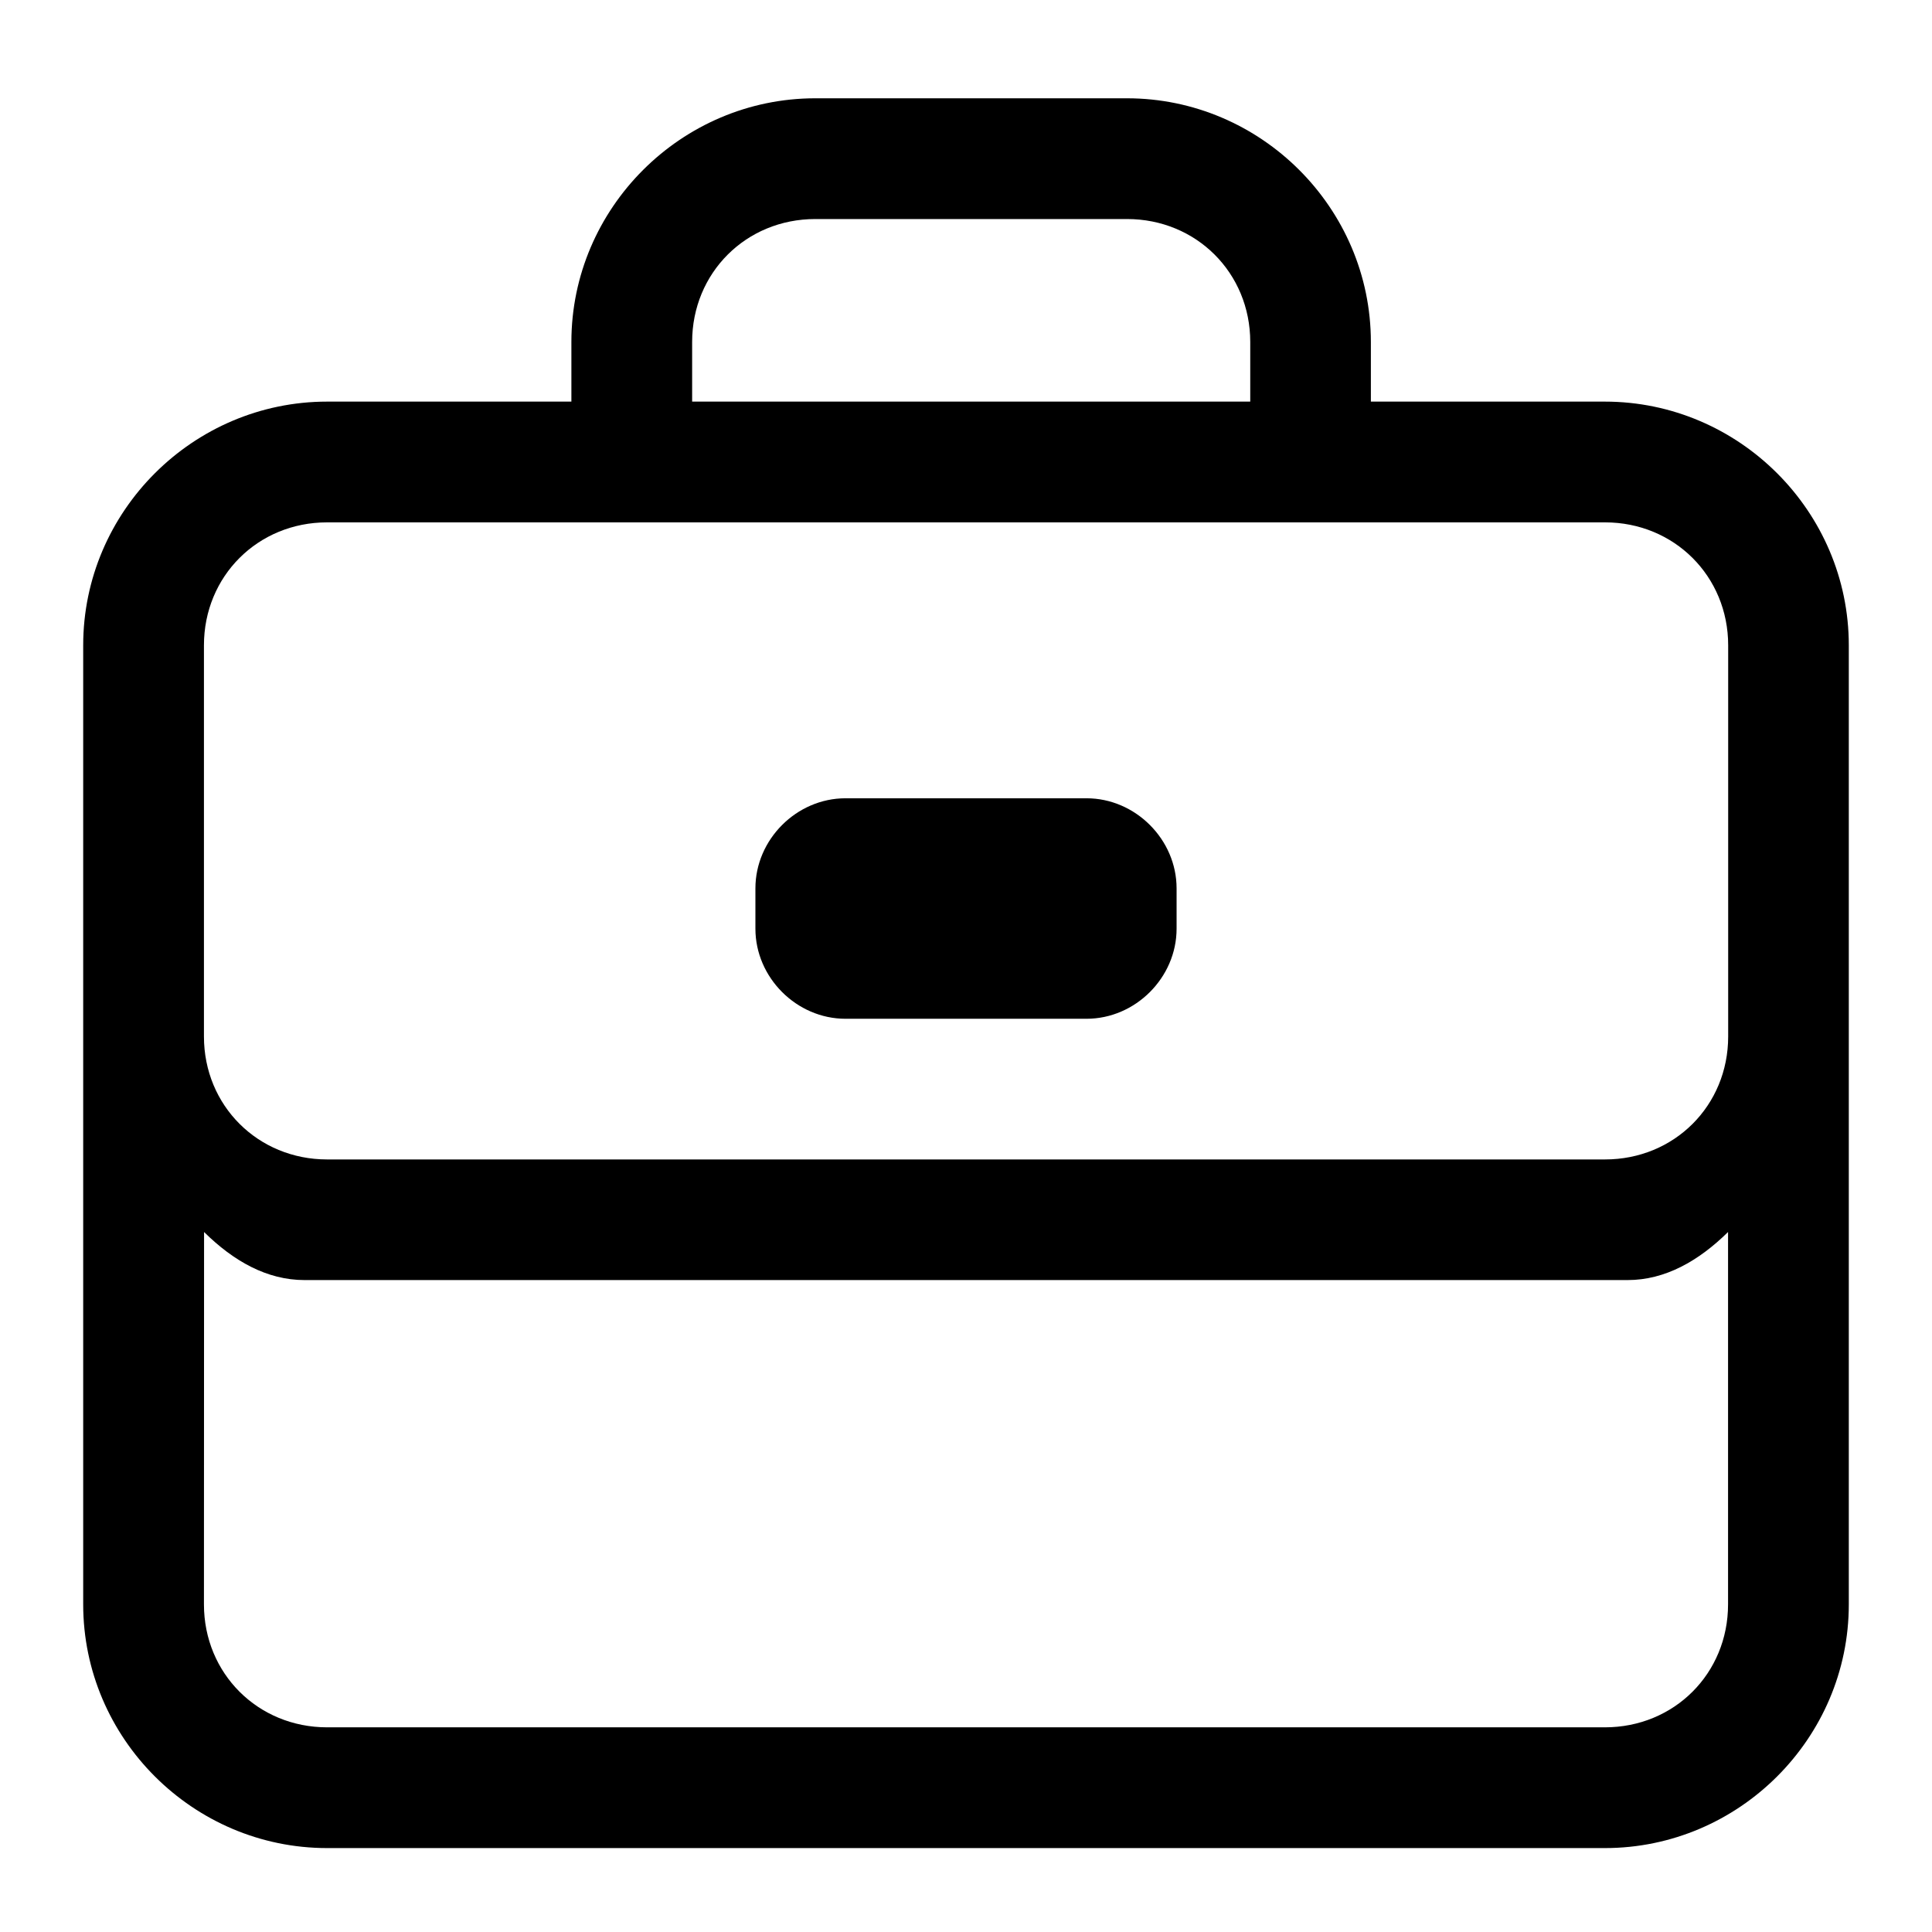
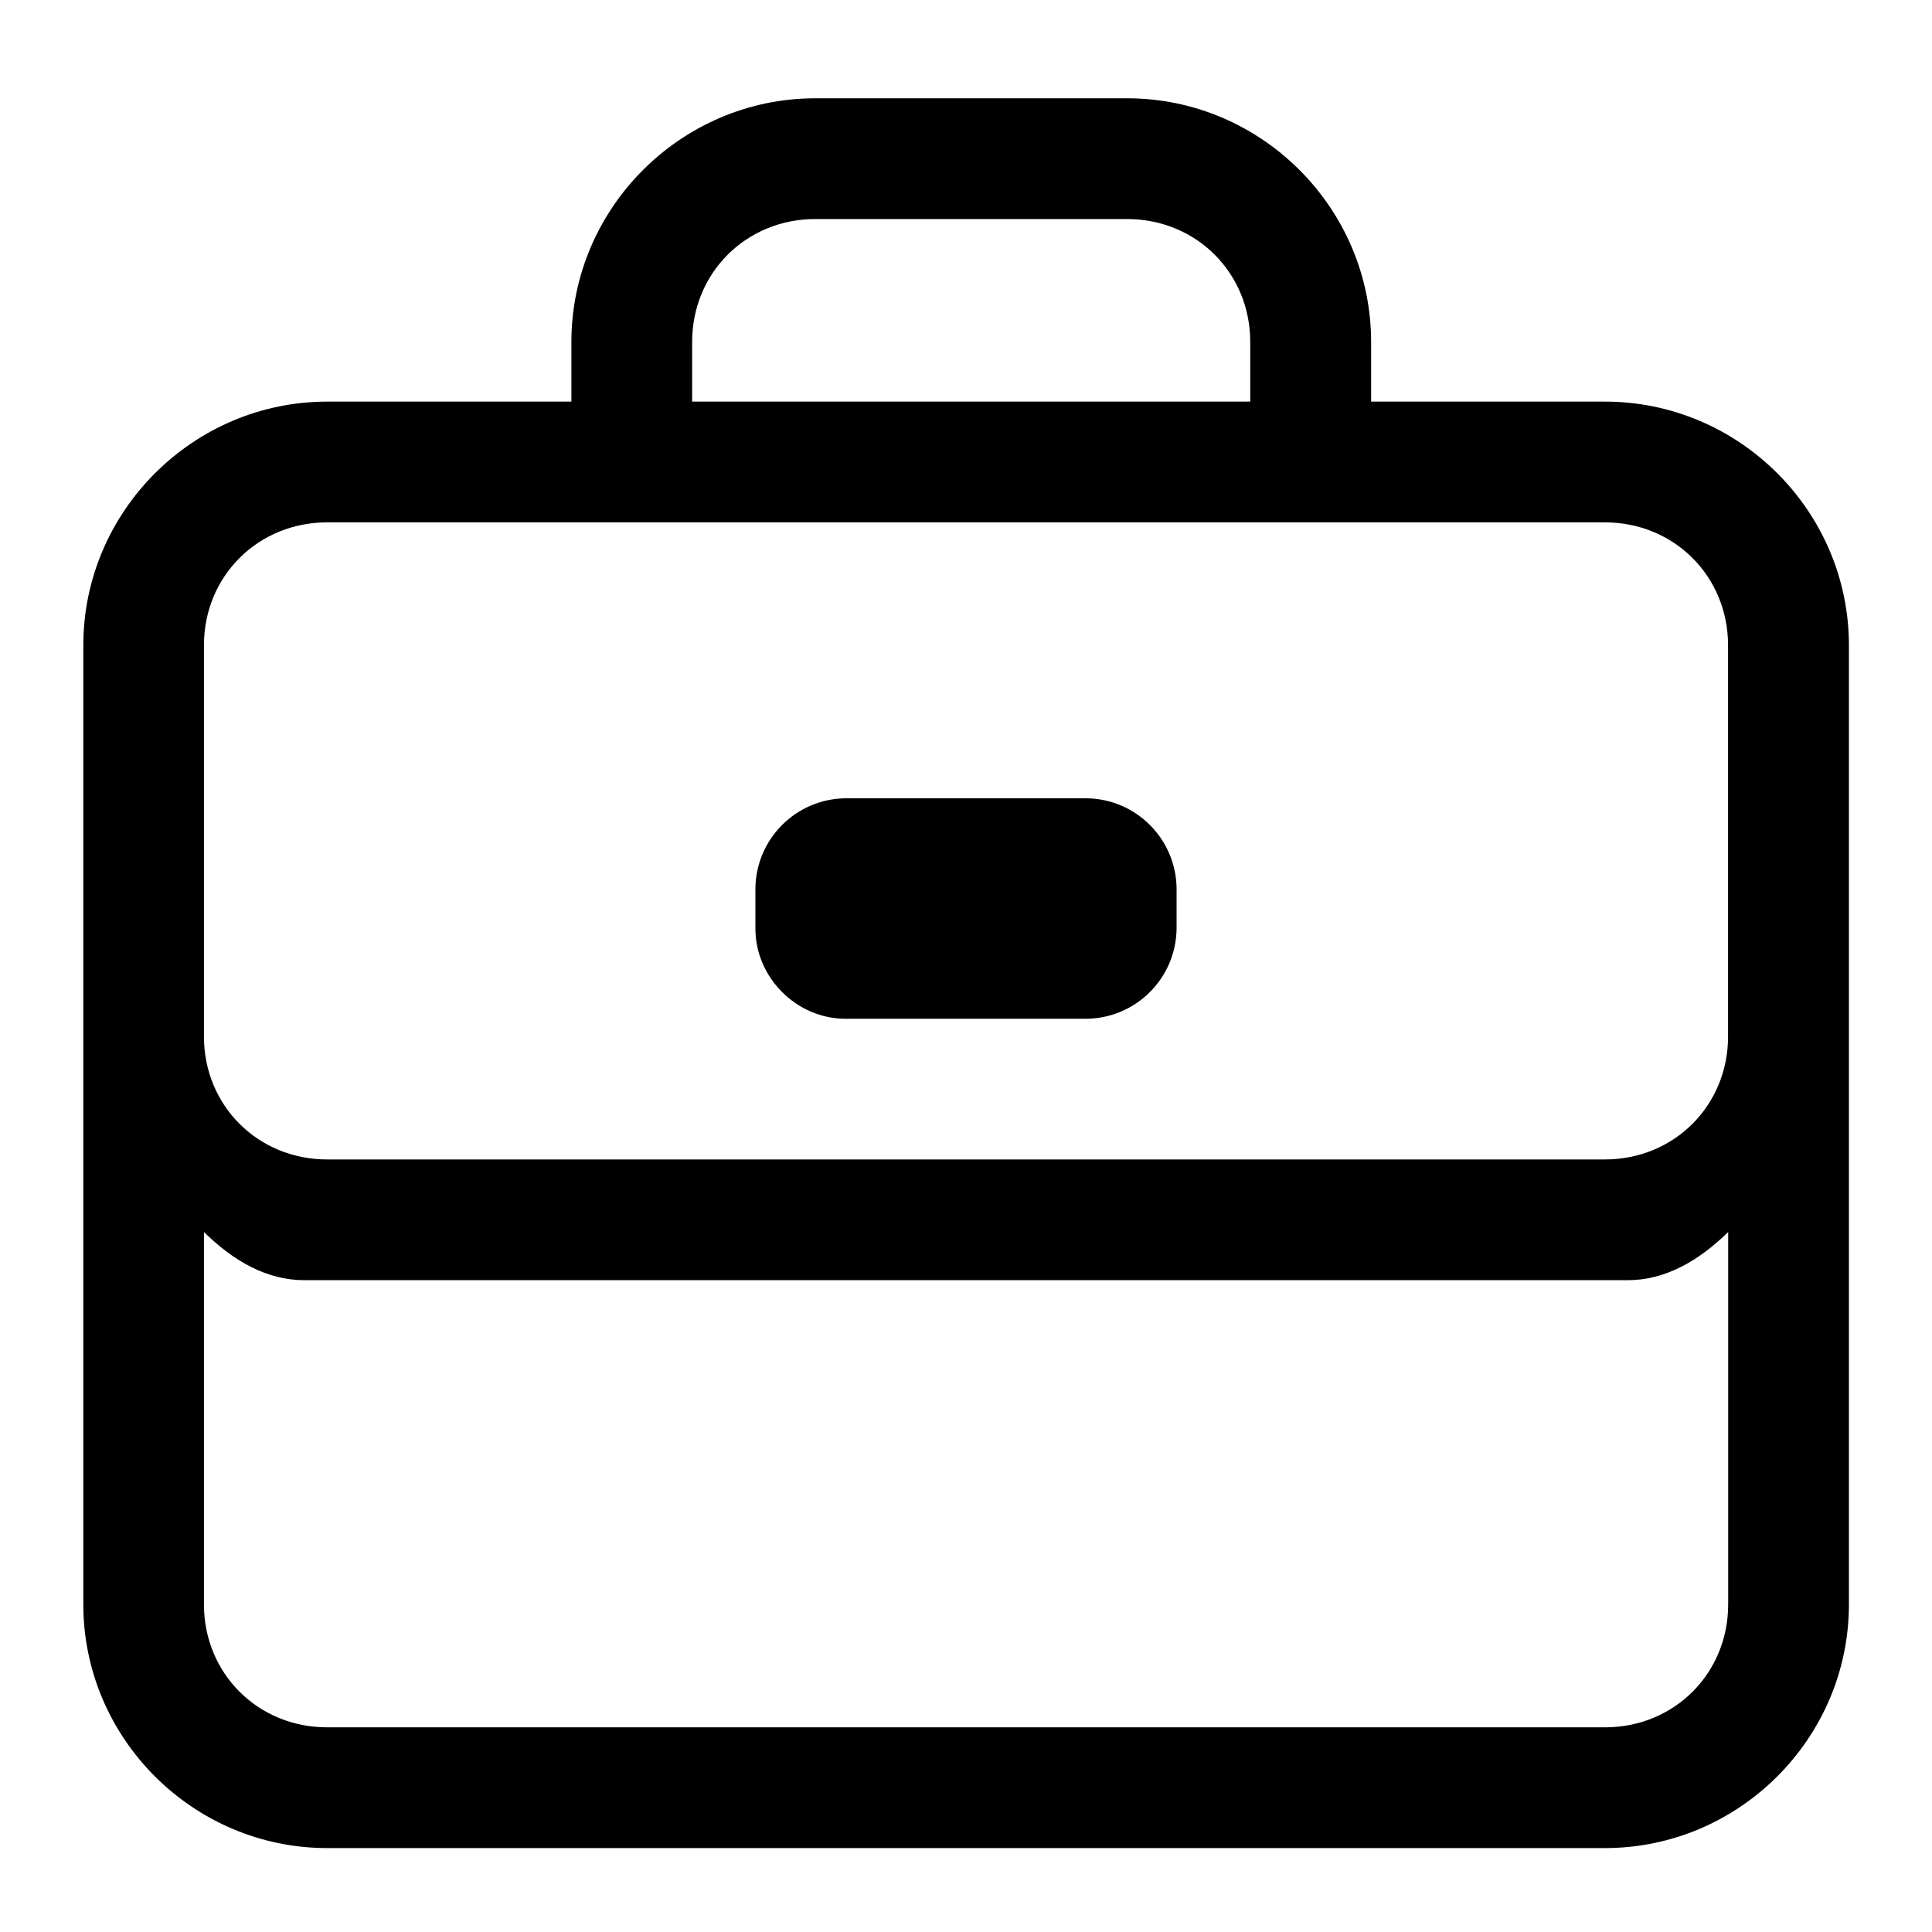
- <svg xmlns="http://www.w3.org/2000/svg" width="16" height="16" viewBox="0 0 16 16" fill="currentColor" version="1.1" id="svg4">
-   <defs id="defs8" />
-   <path d="M 6.752,0.814 C 5.643,0.814 4.732,1.723 4.732,2.832 V 3.326 H 2.709 c -1.109,0 -2.02,0.908 -2.02,2.018 v 1.297 0.959 5.687 c 0,1.109 0.91,2.018 2.02,2.018 H 13.291 c 1.109,0 2.02,-0.908 2.02,-2.018 V 7.6 6.641 5.344 c 0,-1.109 -0.91,-2.018 -2.02,-2.018 h -1.938 V 2.832 c 0,-1.109 -0.91,-2.018 -2.02,-2.018 z m 0,1 h 2.582 c 0.573,0 1.02,0.446 1.02,1.018 V 3.326 H 5.732 V 2.832 c 0,-0.572 0.446,-1.018 1.02,-1.018 z M 2.709,4.326 h 2.512 0.012 5.609 0.012 2.438 c 0.573,0 1.02,0.446 1.02,1.018 v 1.297 1.943 c 0,0.572 -0.446,1.018 -1.02,1.018 H 2.709 c -0.573,0 -1.02,-0.446 -1.02,-1.018 V 6.641 5.344 c 0,-0.572 0.446,-1.018 1.02,-1.018 z M 7.002,6.611 c -0.405,0 -0.746,0.341 -0.746,0.746 v 0.334 c 0,0.405 0.341,0.746 0.746,0.746 h 1.996 c 0.405,0 0.746,-0.341 0.746,-0.746 V 7.357 c 0,-0.405 -0.341,-0.746 -0.746,-0.746 z m -5.312,3.592 c 0.243,0.24 0.52,0.398 0.832,0.398 H 13.479 c 0.312,0 0.589,-0.159 0.832,-0.398 v 3.084 c 0,0.572 -0.446,1.018 -1.02,1.018 H 2.709 c -0.573,0 -1.02,-0.446 -1.02,-1.018 z" style="color:#000000;font-style:normal;font-variant:normal;font-weight:normal;font-stretch:normal;font-size:medium;line-height:normal;font-family:sans-serif;font-variant-ligatures:normal;font-variant-position:normal;font-variant-caps:normal;font-variant-numeric:normal;font-variant-alternates:normal;font-variant-east-asian:normal;font-feature-settings:normal;font-variation-settings:normal;text-indent:0;text-align:start;text-decoration:none;text-decoration-line:none;text-decoration-style:solid;text-decoration-color:#000000;letter-spacing:normal;word-spacing:normal;text-transform:none;writing-mode:lr-tb;direction:ltr;text-orientation:mixed;dominant-baseline:auto;baseline-shift:baseline;text-anchor:start;white-space:normal;shape-padding:0;shape-margin:0;inline-size:0;clip-rule:nonzero;display:inline;overflow:visible;visibility:visible;opacity:1;isolation:auto;mix-blend-mode:normal;color-interpolation:sRGB;color-interpolation-filters:linearRGB;solid-color:#000000;solid-opacity:1;vector-effect:none;fill:#000000;fill-opacity:1;fill-rule:nonzero;stroke:none;stroke-width:1;stroke-linecap:round;stroke-linejoin:round;stroke-miterlimit:4;stroke-dasharray:none;stroke-dashoffset:0;stroke-opacity:1;paint-order:markers stroke fill;color-rendering:auto;image-rendering:auto;shape-rendering:auto;text-rendering:auto;enable-background:accumulate;stop-color:#000000;stop-opacity:1" id="path876" />
-   <g style="opacity:1" id="g889" />
+ <svg xmlns="http://www.w3.org/2000/svg" width="16" height="16" fill="currentColor">
+   <path d="M6.752.814c-1.11 0-2.02.909-2.02 2.018v.494H2.71c-1.11 0-2.02.909-2.02 2.018v7.943c0 1.11.91 2.018 2.02 2.018h10.582c1.11 0 2.02-.909 2.02-2.018V5.344c0-1.11-.91-2.018-2.02-2.018h-1.937v-.494c0-1.109-.91-2.018-2.02-2.018zm0 1h2.582c.573 0 1.02.446 1.02 1.018v.494H5.732v-.494c0-.572.447-1.018 1.02-1.018zM2.709 4.326h10.582c.573 0 1.02.446 1.02 1.018v3.24c0 .572-.447 1.018-1.02 1.018H2.709c-.573 0-1.02-.446-1.02-1.018v-3.24c0-.572.447-1.018 1.02-1.018zm4.293 2.285a.755.755 0 00-.746.746v.334c0 .405.341.746.746.746h1.996a.755.755 0 00.746-.746v-.334a.755.755 0 00-.746-.746zm-5.313 3.592c.244.24.52.399.832.399H13.48c.311 0 .588-.16.832-.399v3.084c0 .572-.447 1.018-1.02 1.018H2.709c-.573 0-1.02-.446-1.02-1.018z" style="line-height:normal;font-variant-ligatures:normal;font-variant-position:normal;font-variant-caps:normal;font-variant-numeric:normal;font-variant-alternates:normal;font-variant-east-asian:normal;font-feature-settings:normal;font-variation-settings:normal;text-indent:0;text-align:start;text-decoration-line:none;text-decoration-style:solid;text-decoration-color:#000;text-transform:none;text-orientation:mixed;white-space:normal;shape-padding:0;shape-margin:0;inline-size:0;isolation:auto;mix-blend-mode:normal;solid-color:#000;solid-opacity:1" color="#000" font-weight="400" font-family="sans-serif" overflow="visible" fill="#000" paint-order="markers stroke fill" />
</svg>
